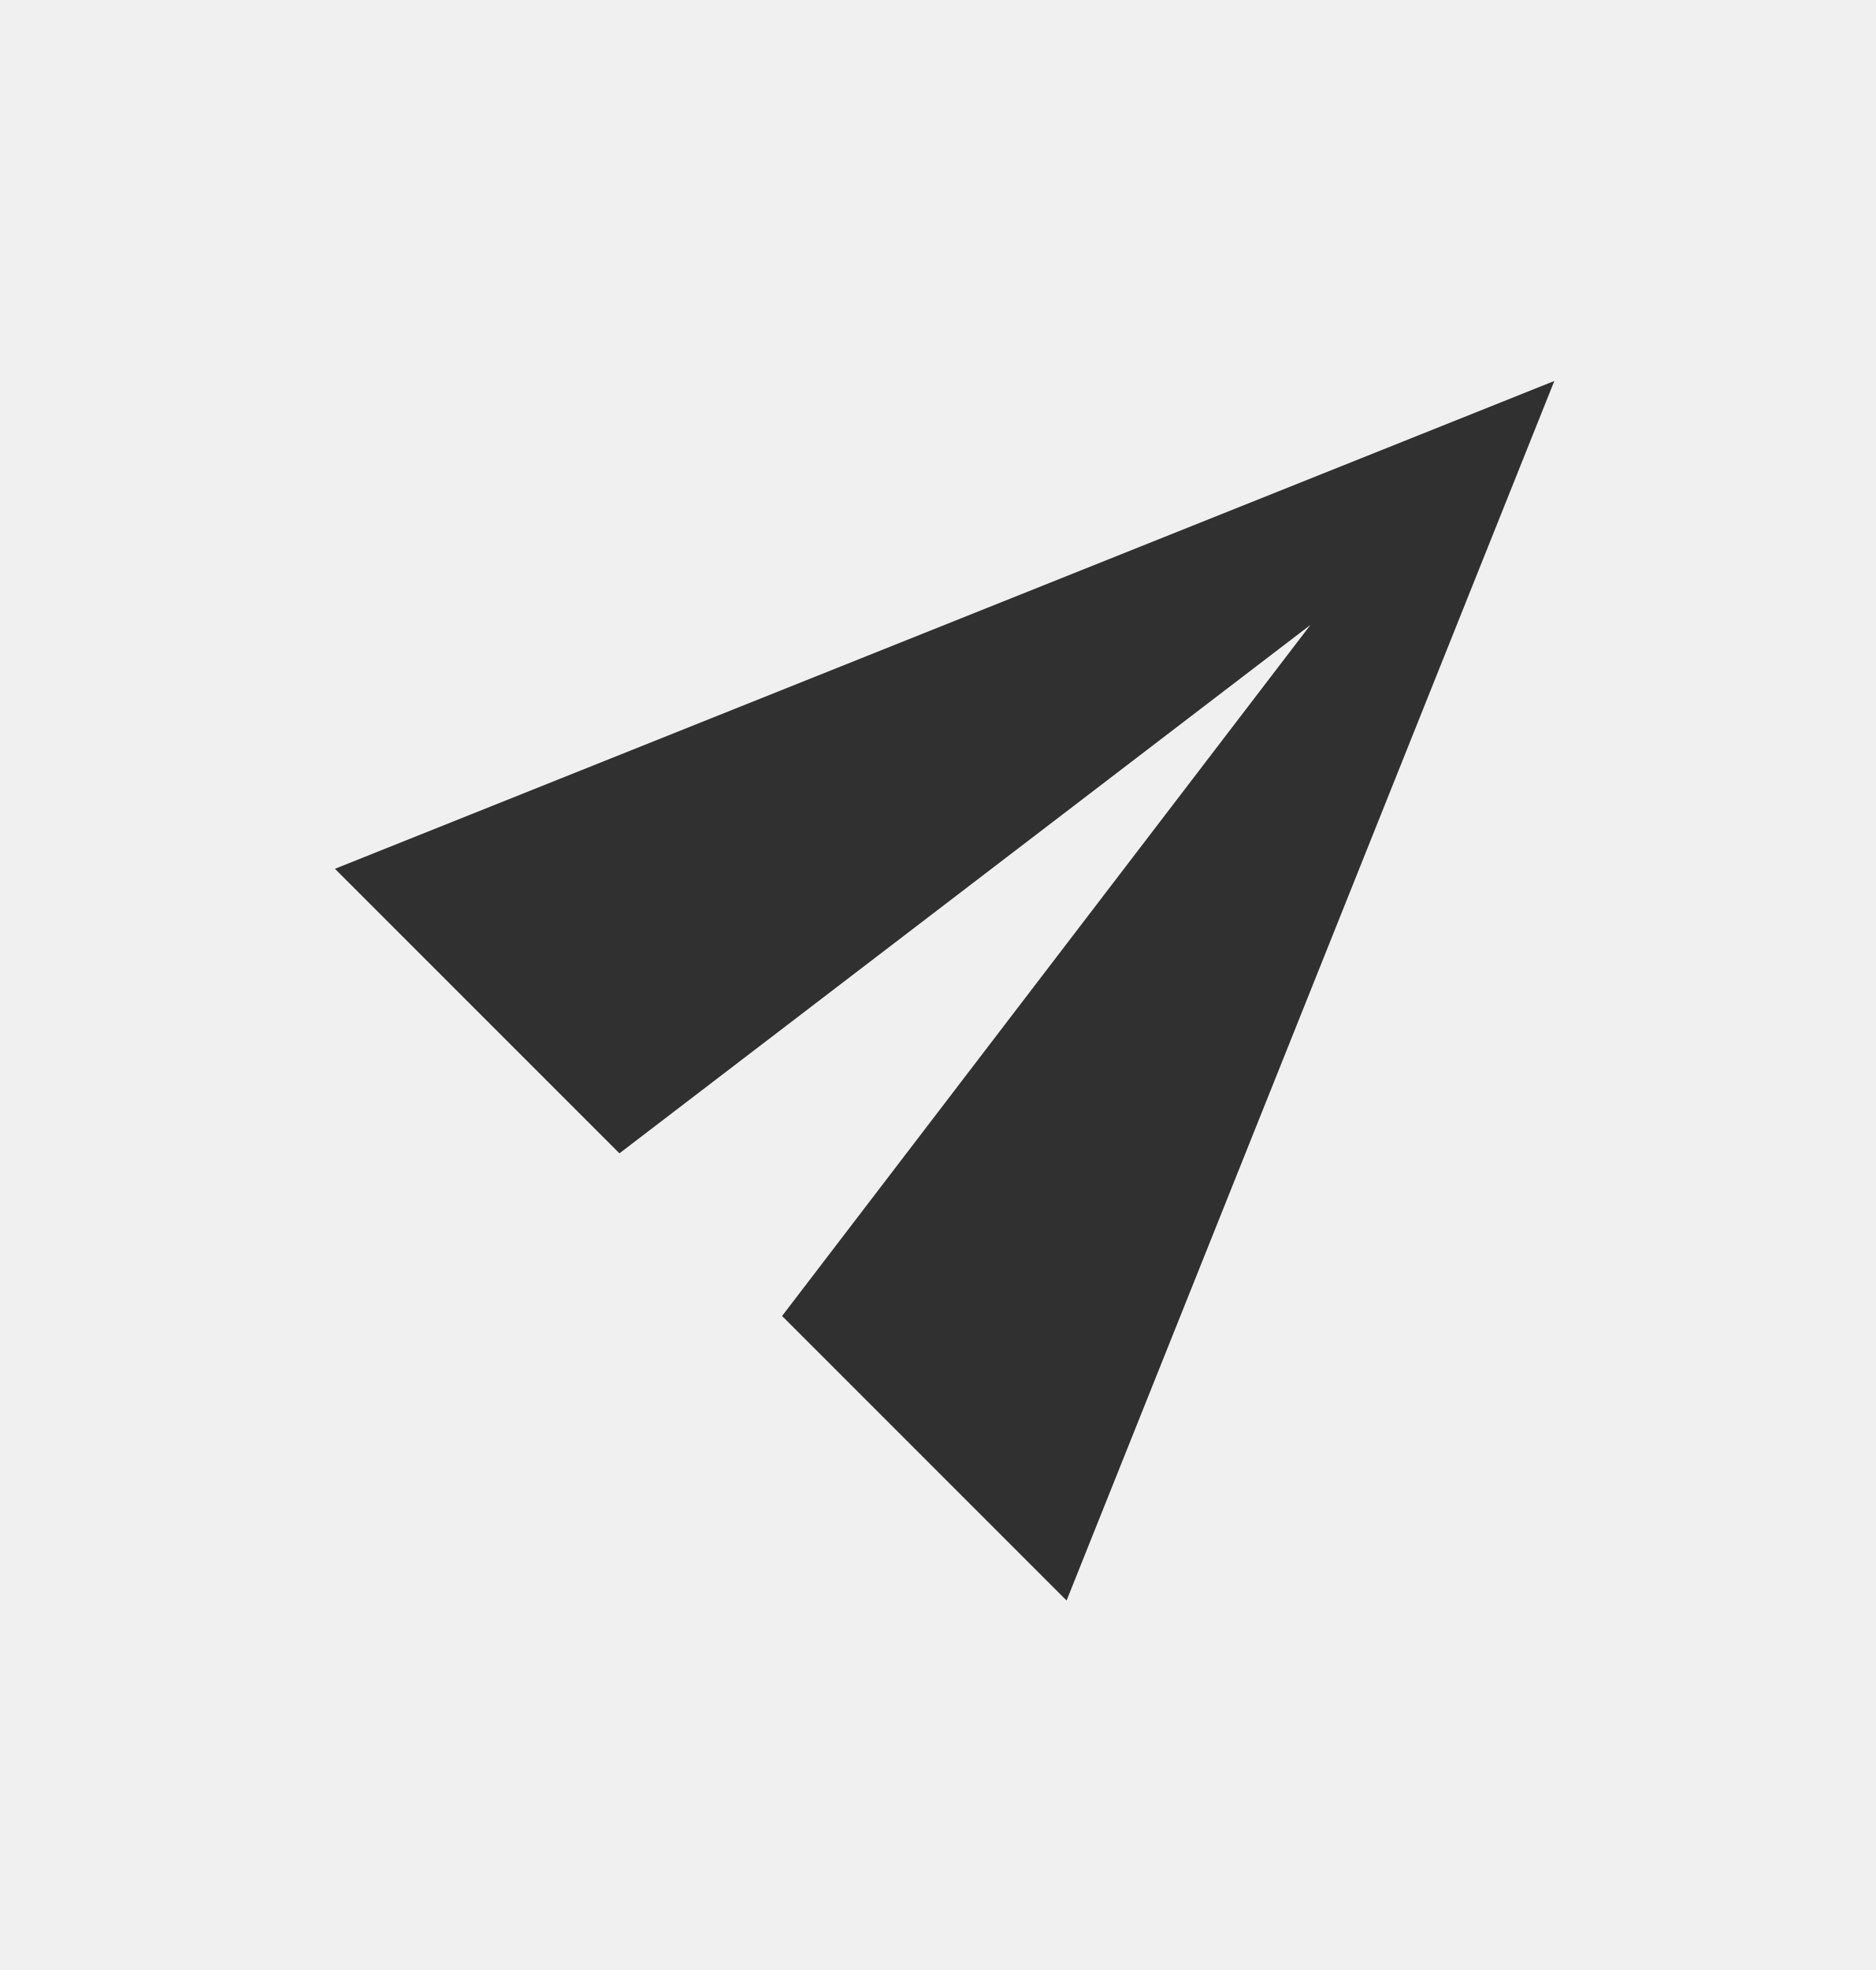
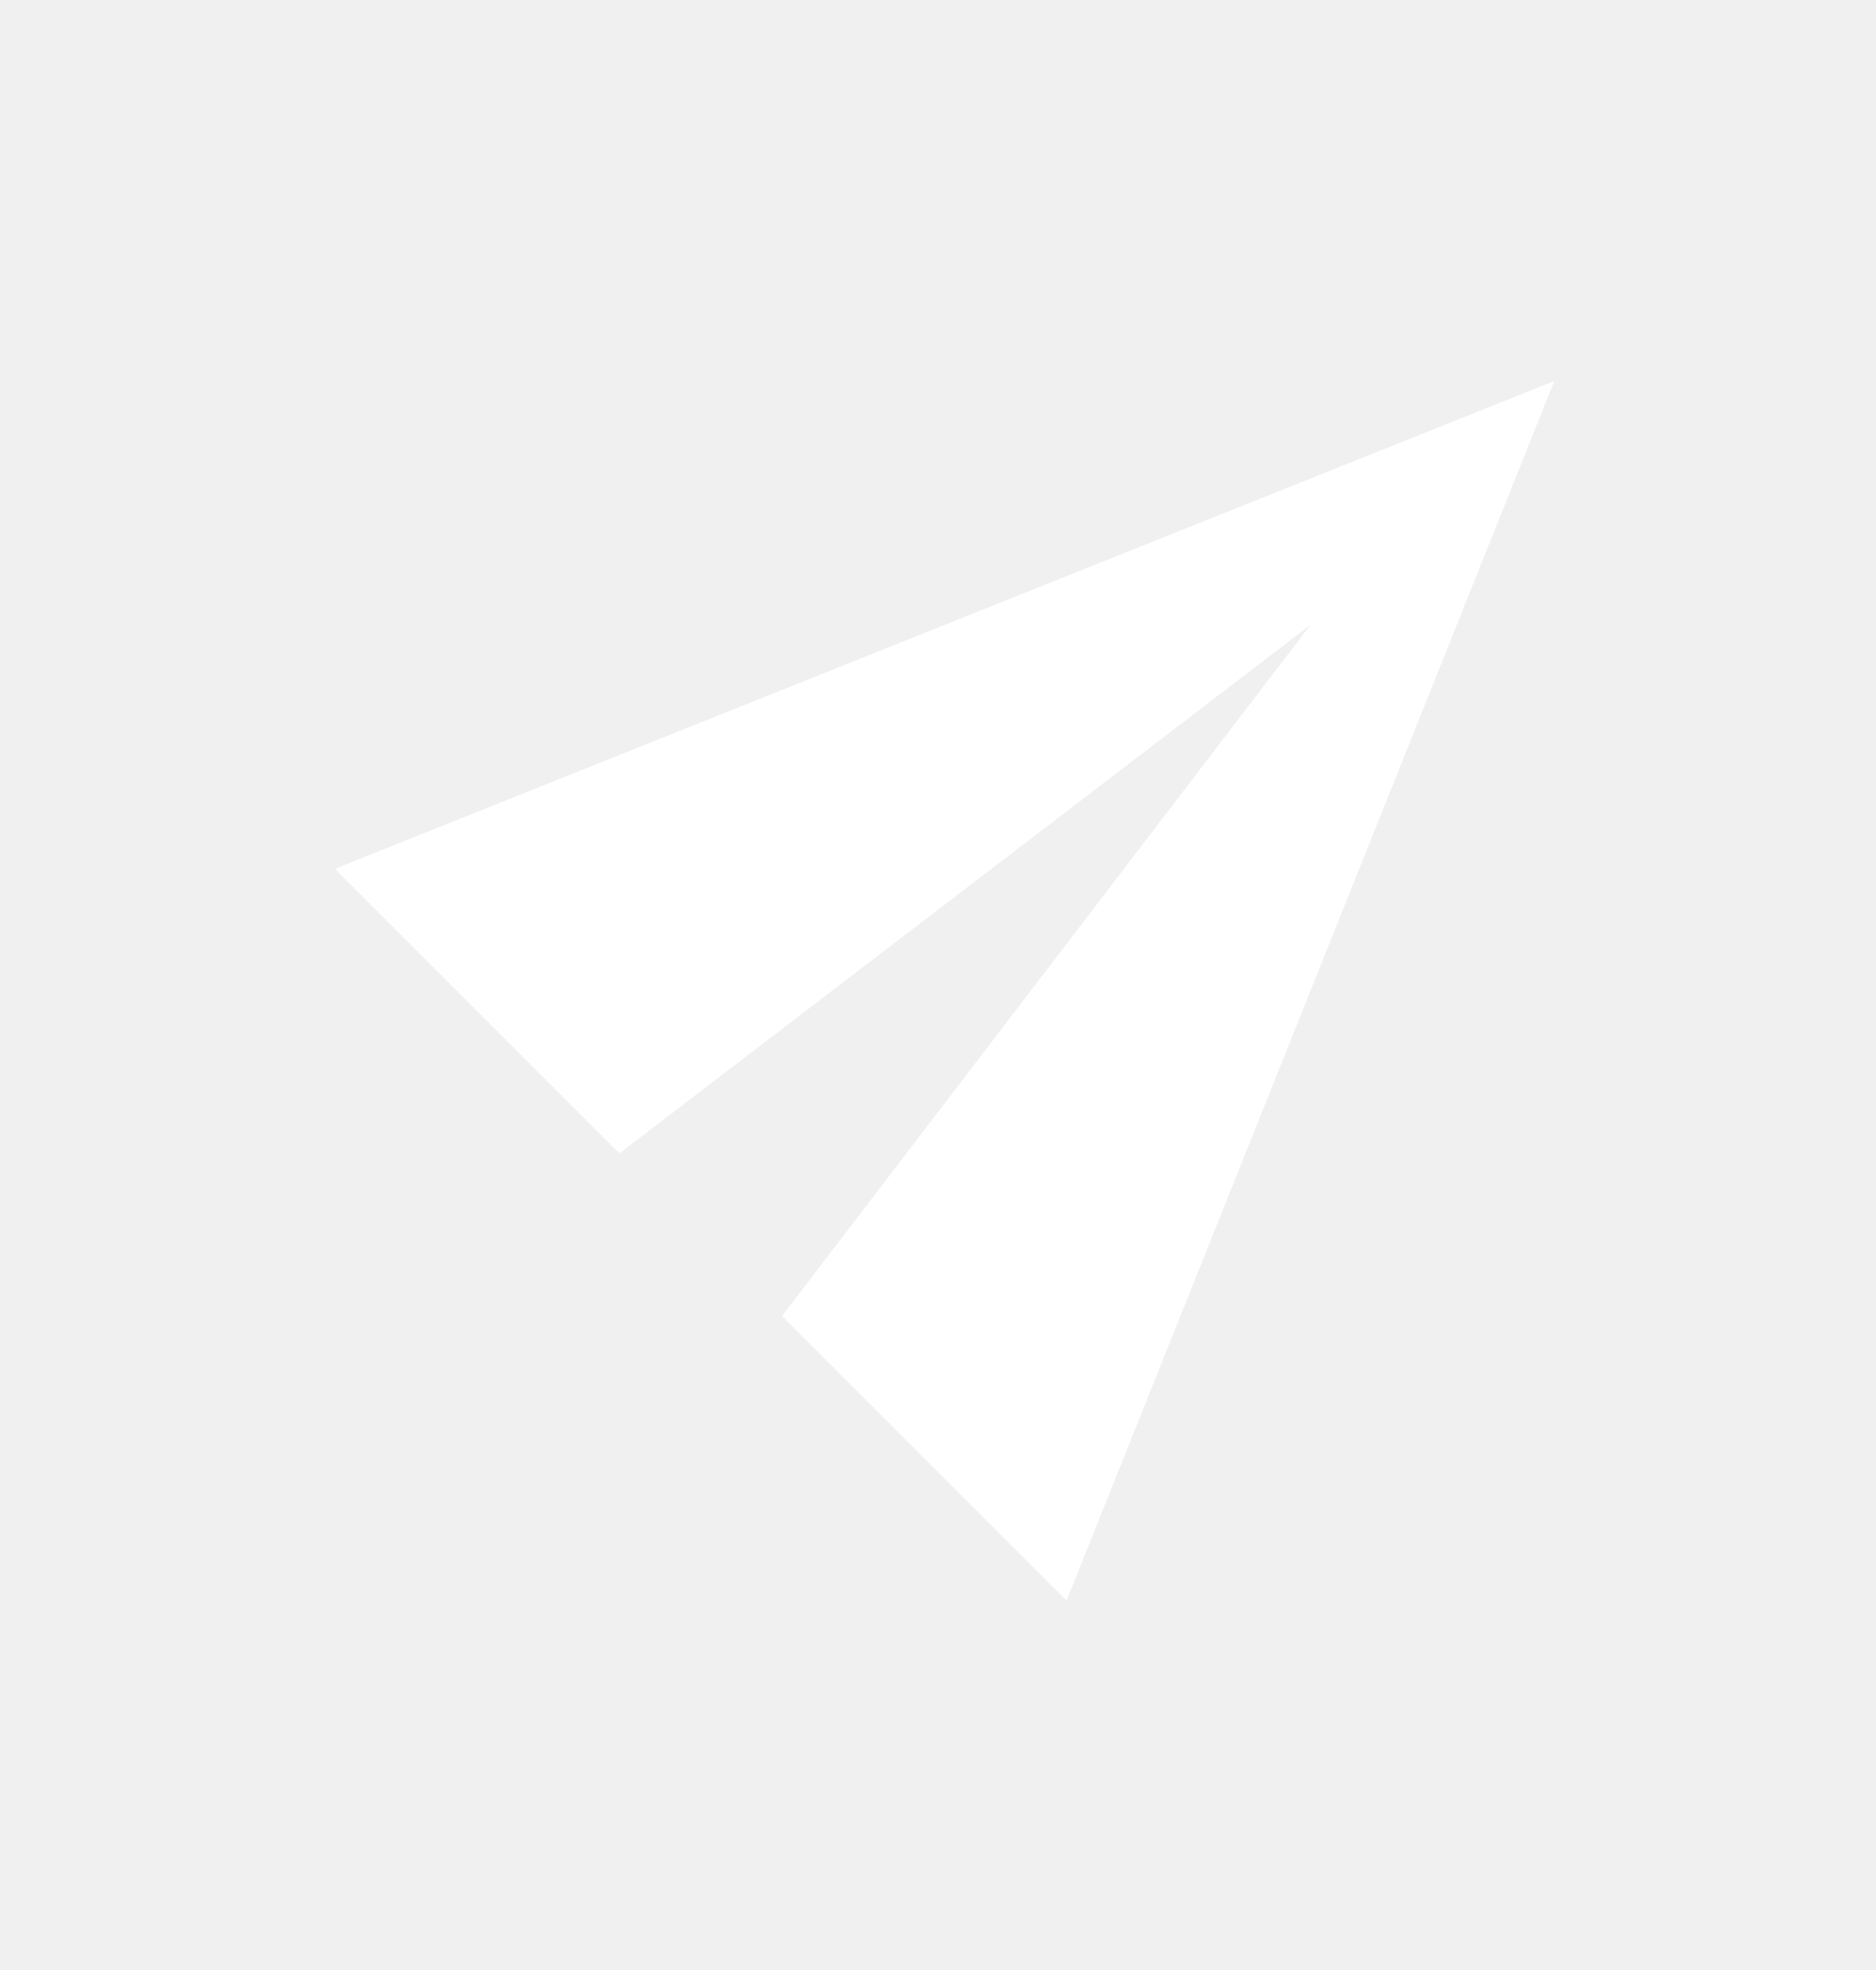
<svg xmlns="http://www.w3.org/2000/svg" width="20px" height="21px" viewBox="0 0 20 21" version="1.1">
  <defs />
  <g id="详细设置" stroke="none" stroke-width="1" fill="none" fill-rule="evenodd">
-     <g id="split_normal" transform="translate(0, 0.490278)" fill="#303030">
+     <g id="split_normal" transform="translate(0, 0.490278)" fill="#FFF">
      <polygon id="Shape" points="11.371 16.571 16.571 3.571 3.571 8.771 6.604 11.804 13.971 6.171 8.338 13.538" />
    </g>
  </g>
</svg>
